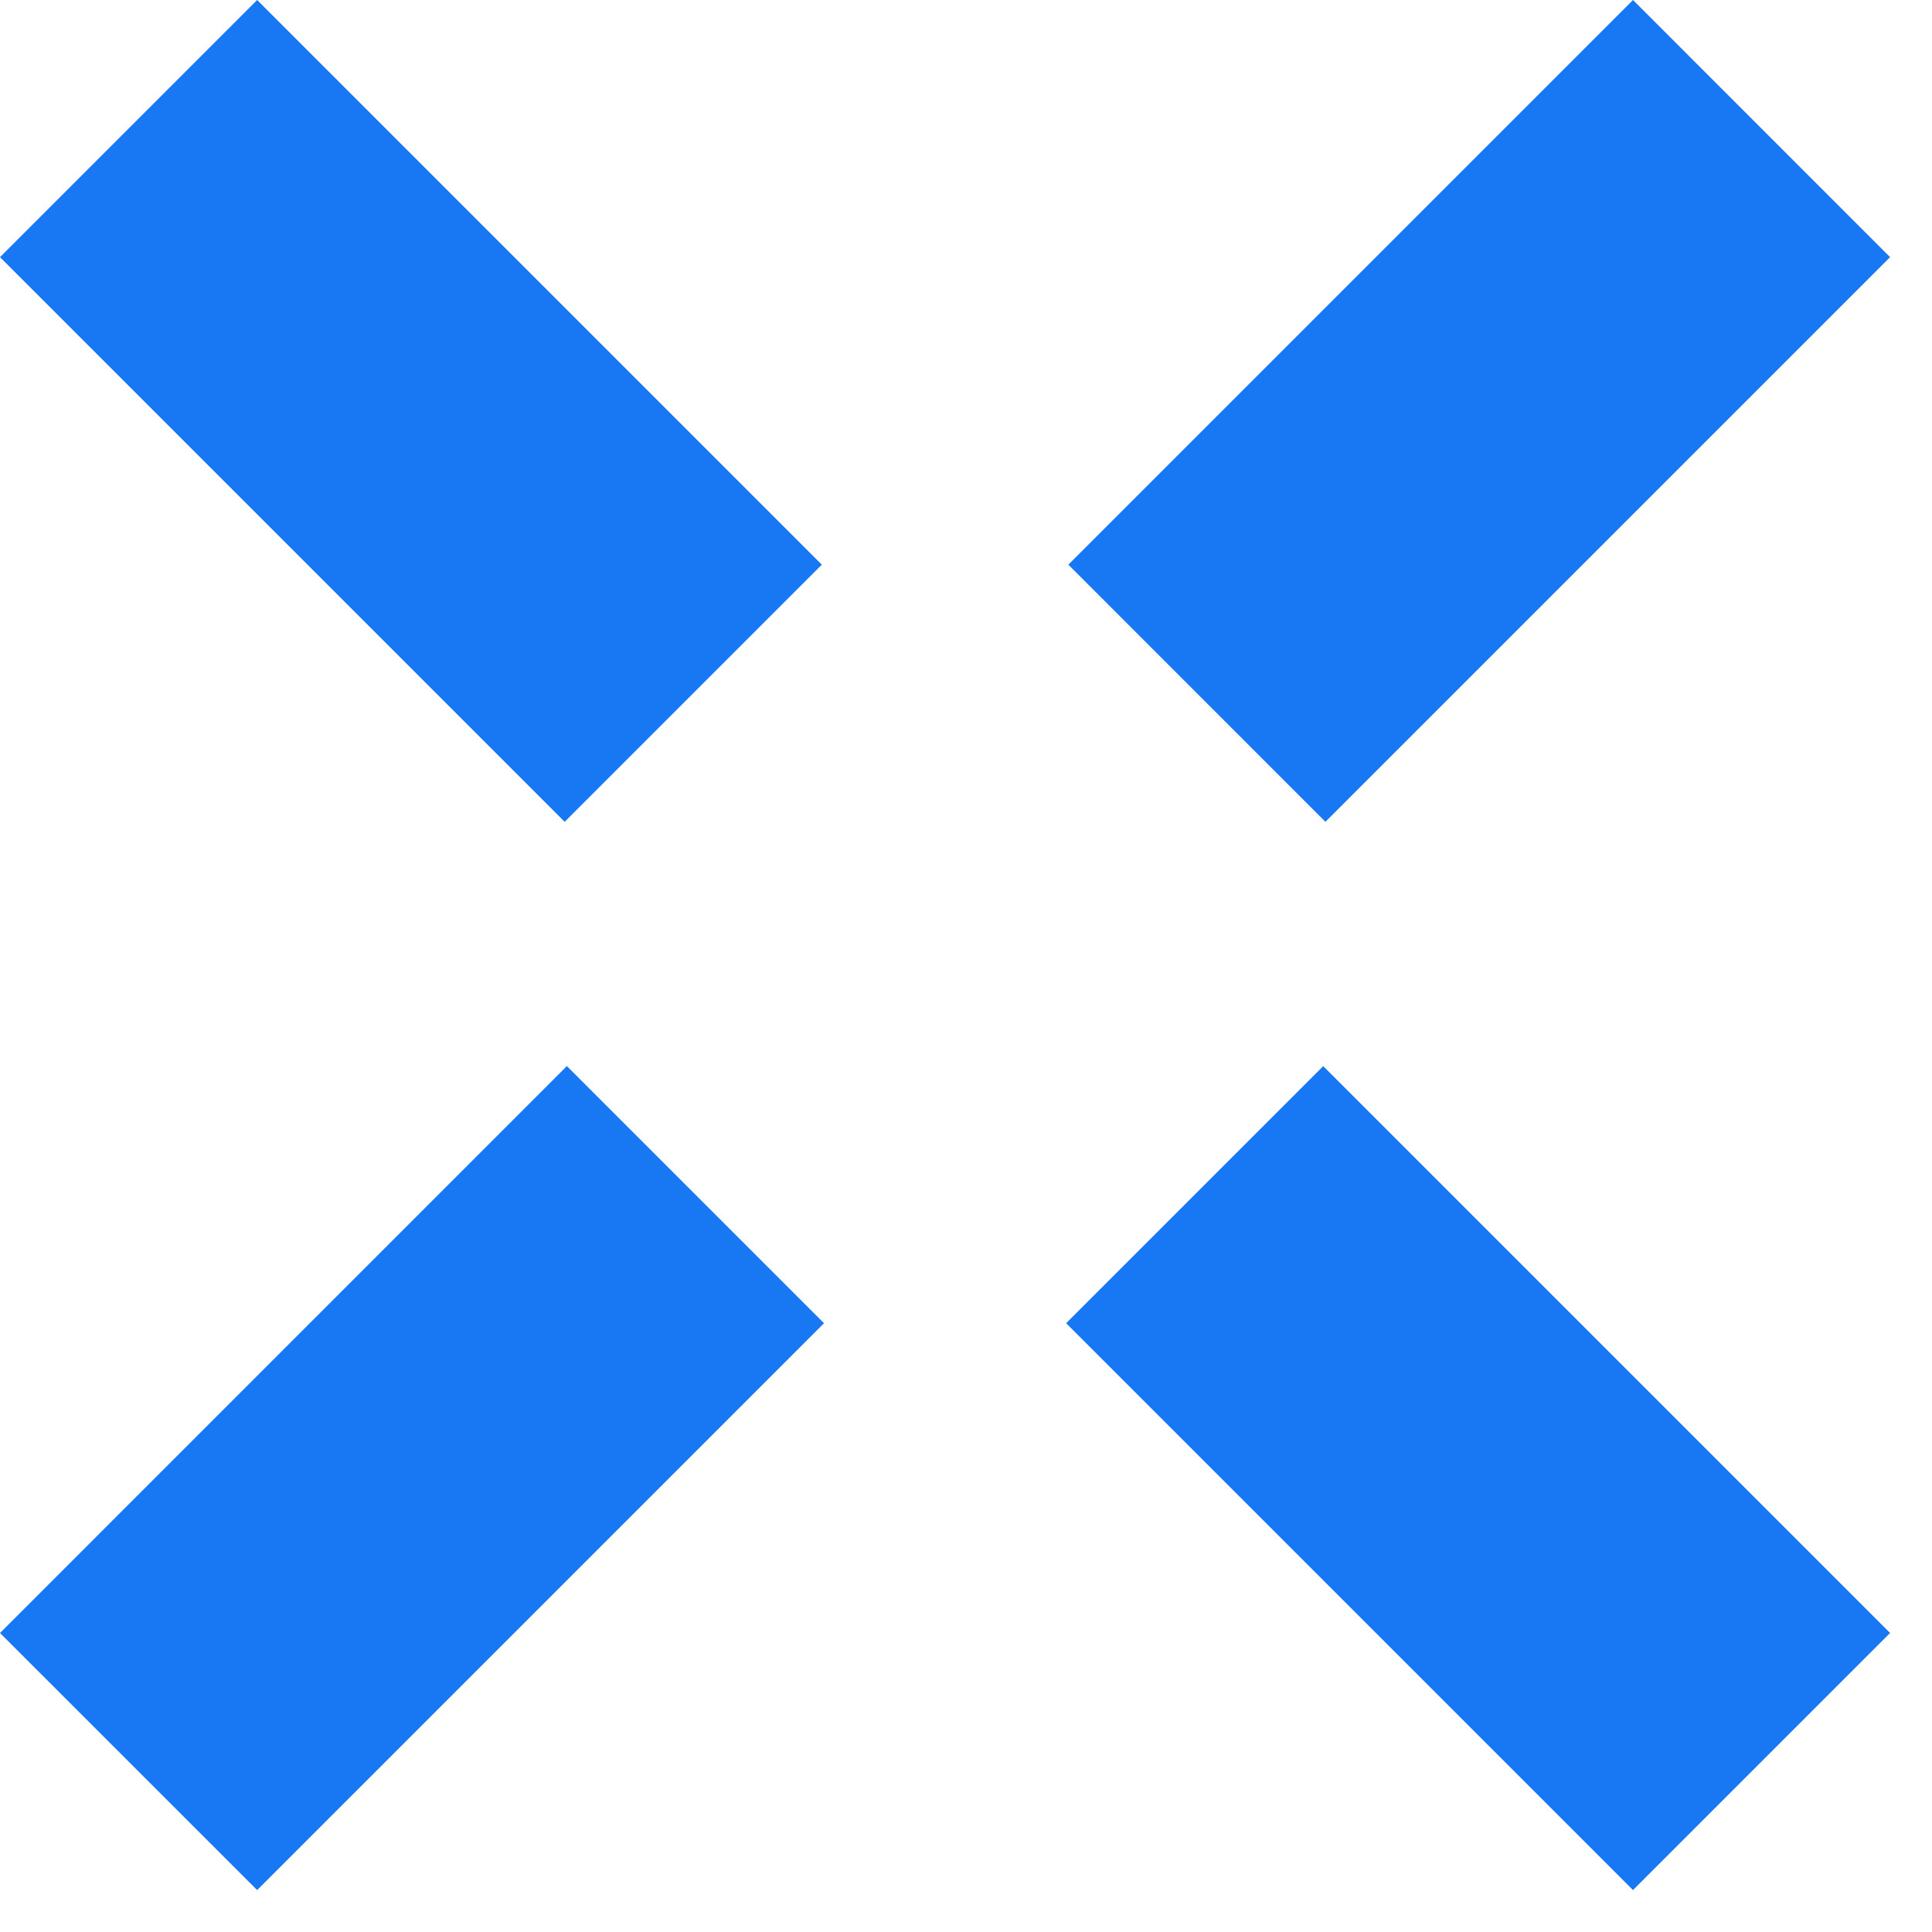
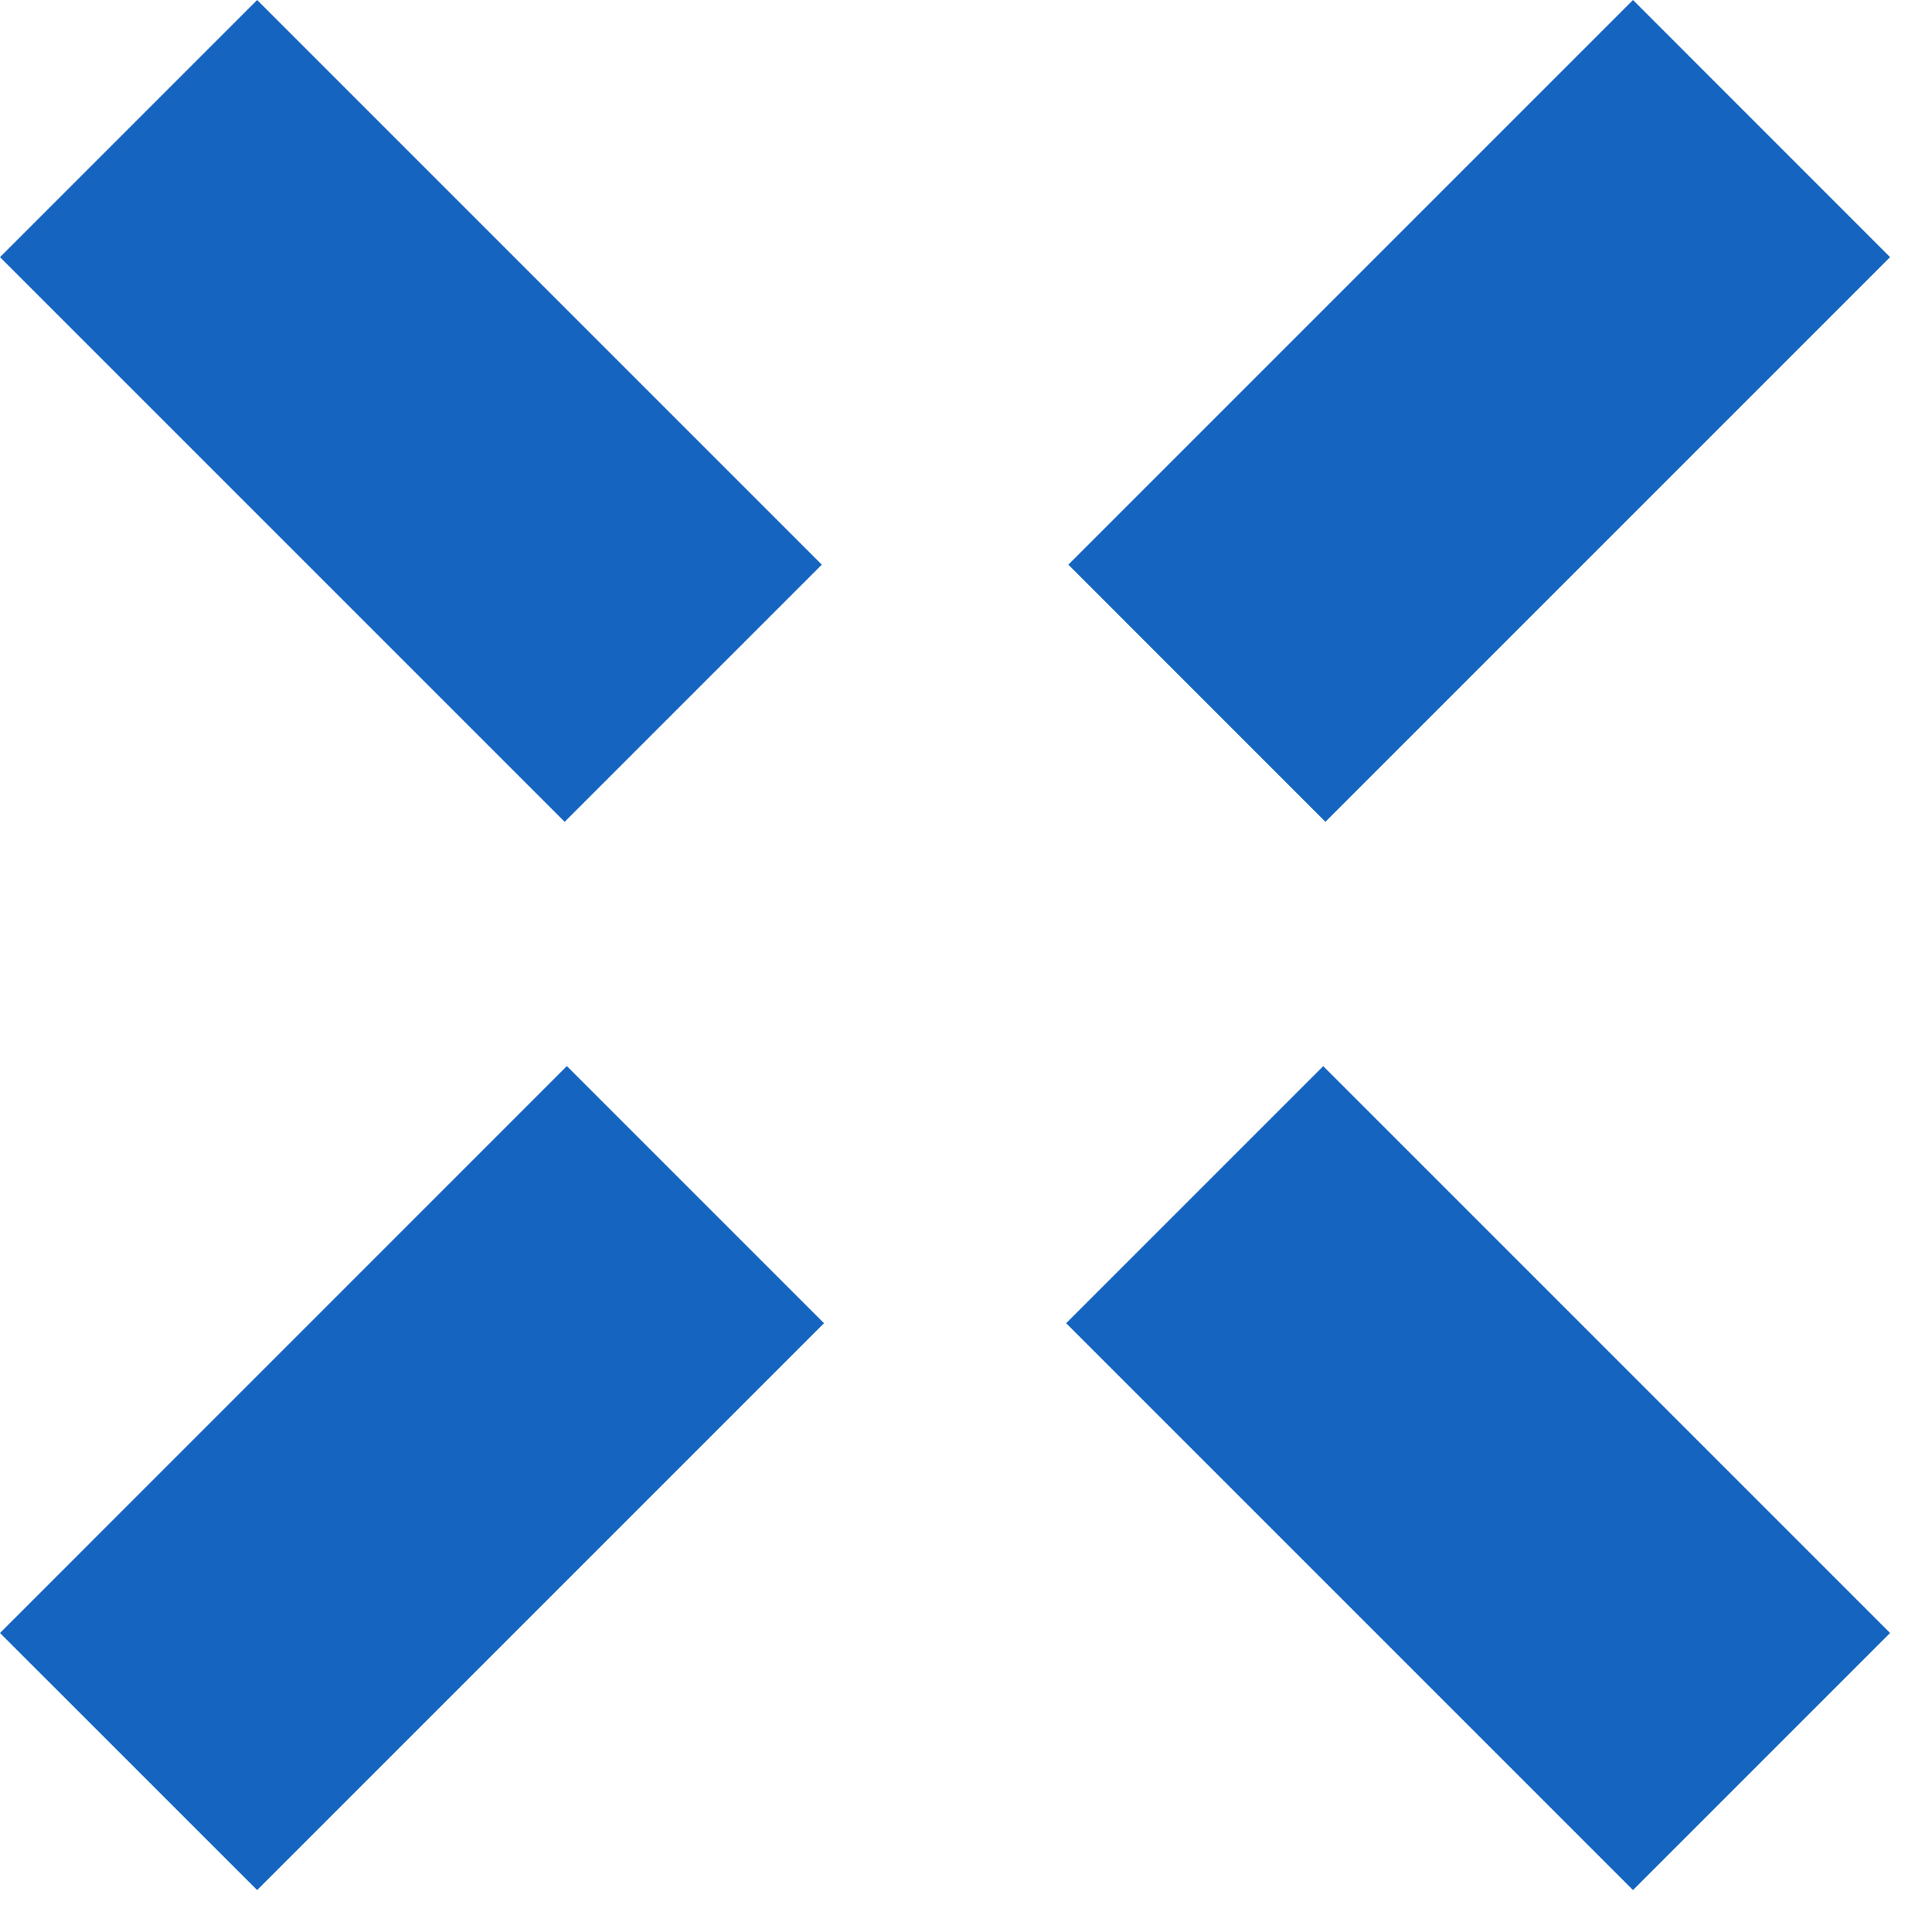
<svg xmlns="http://www.w3.org/2000/svg" width="30" height="30" viewBox="0 0 30 30" fill="none">
-   <path fill-rule="evenodd" clip-rule="evenodd" d="M29.349 25.357L20.547 16.555L16.555 20.547L25.357 29.349L29.349 25.357ZM8.768 12.761L12.761 8.768L3.993 8.01086e-06L7.05671e-06 3.993L8.768 12.761ZM7.96039e-06 25.357L8.802 16.554L12.795 20.547L3.993 29.349L7.96039e-06 25.357ZM20.581 12.761L16.589 8.768L25.357 8.01086e-06L29.349 3.993L20.581 12.761Z" fill="#1877F2" />
+   <path fill-rule="evenodd" clip-rule="evenodd" d="M29.349 25.357L20.547 16.555L16.555 20.547L25.357 29.349L29.349 25.357ZM8.768 12.761L12.761 8.768L3.993 8.01086e-06L7.05671e-06 3.993L8.768 12.761ZM7.96039e-06 25.357L8.802 16.554L12.795 20.547L3.993 29.349L7.96039e-06 25.357ZM20.581 12.761L16.589 8.768L25.357 8.01086e-06L29.349 3.993L20.581 12.761Z" fill="#1565C0" />
</svg>
